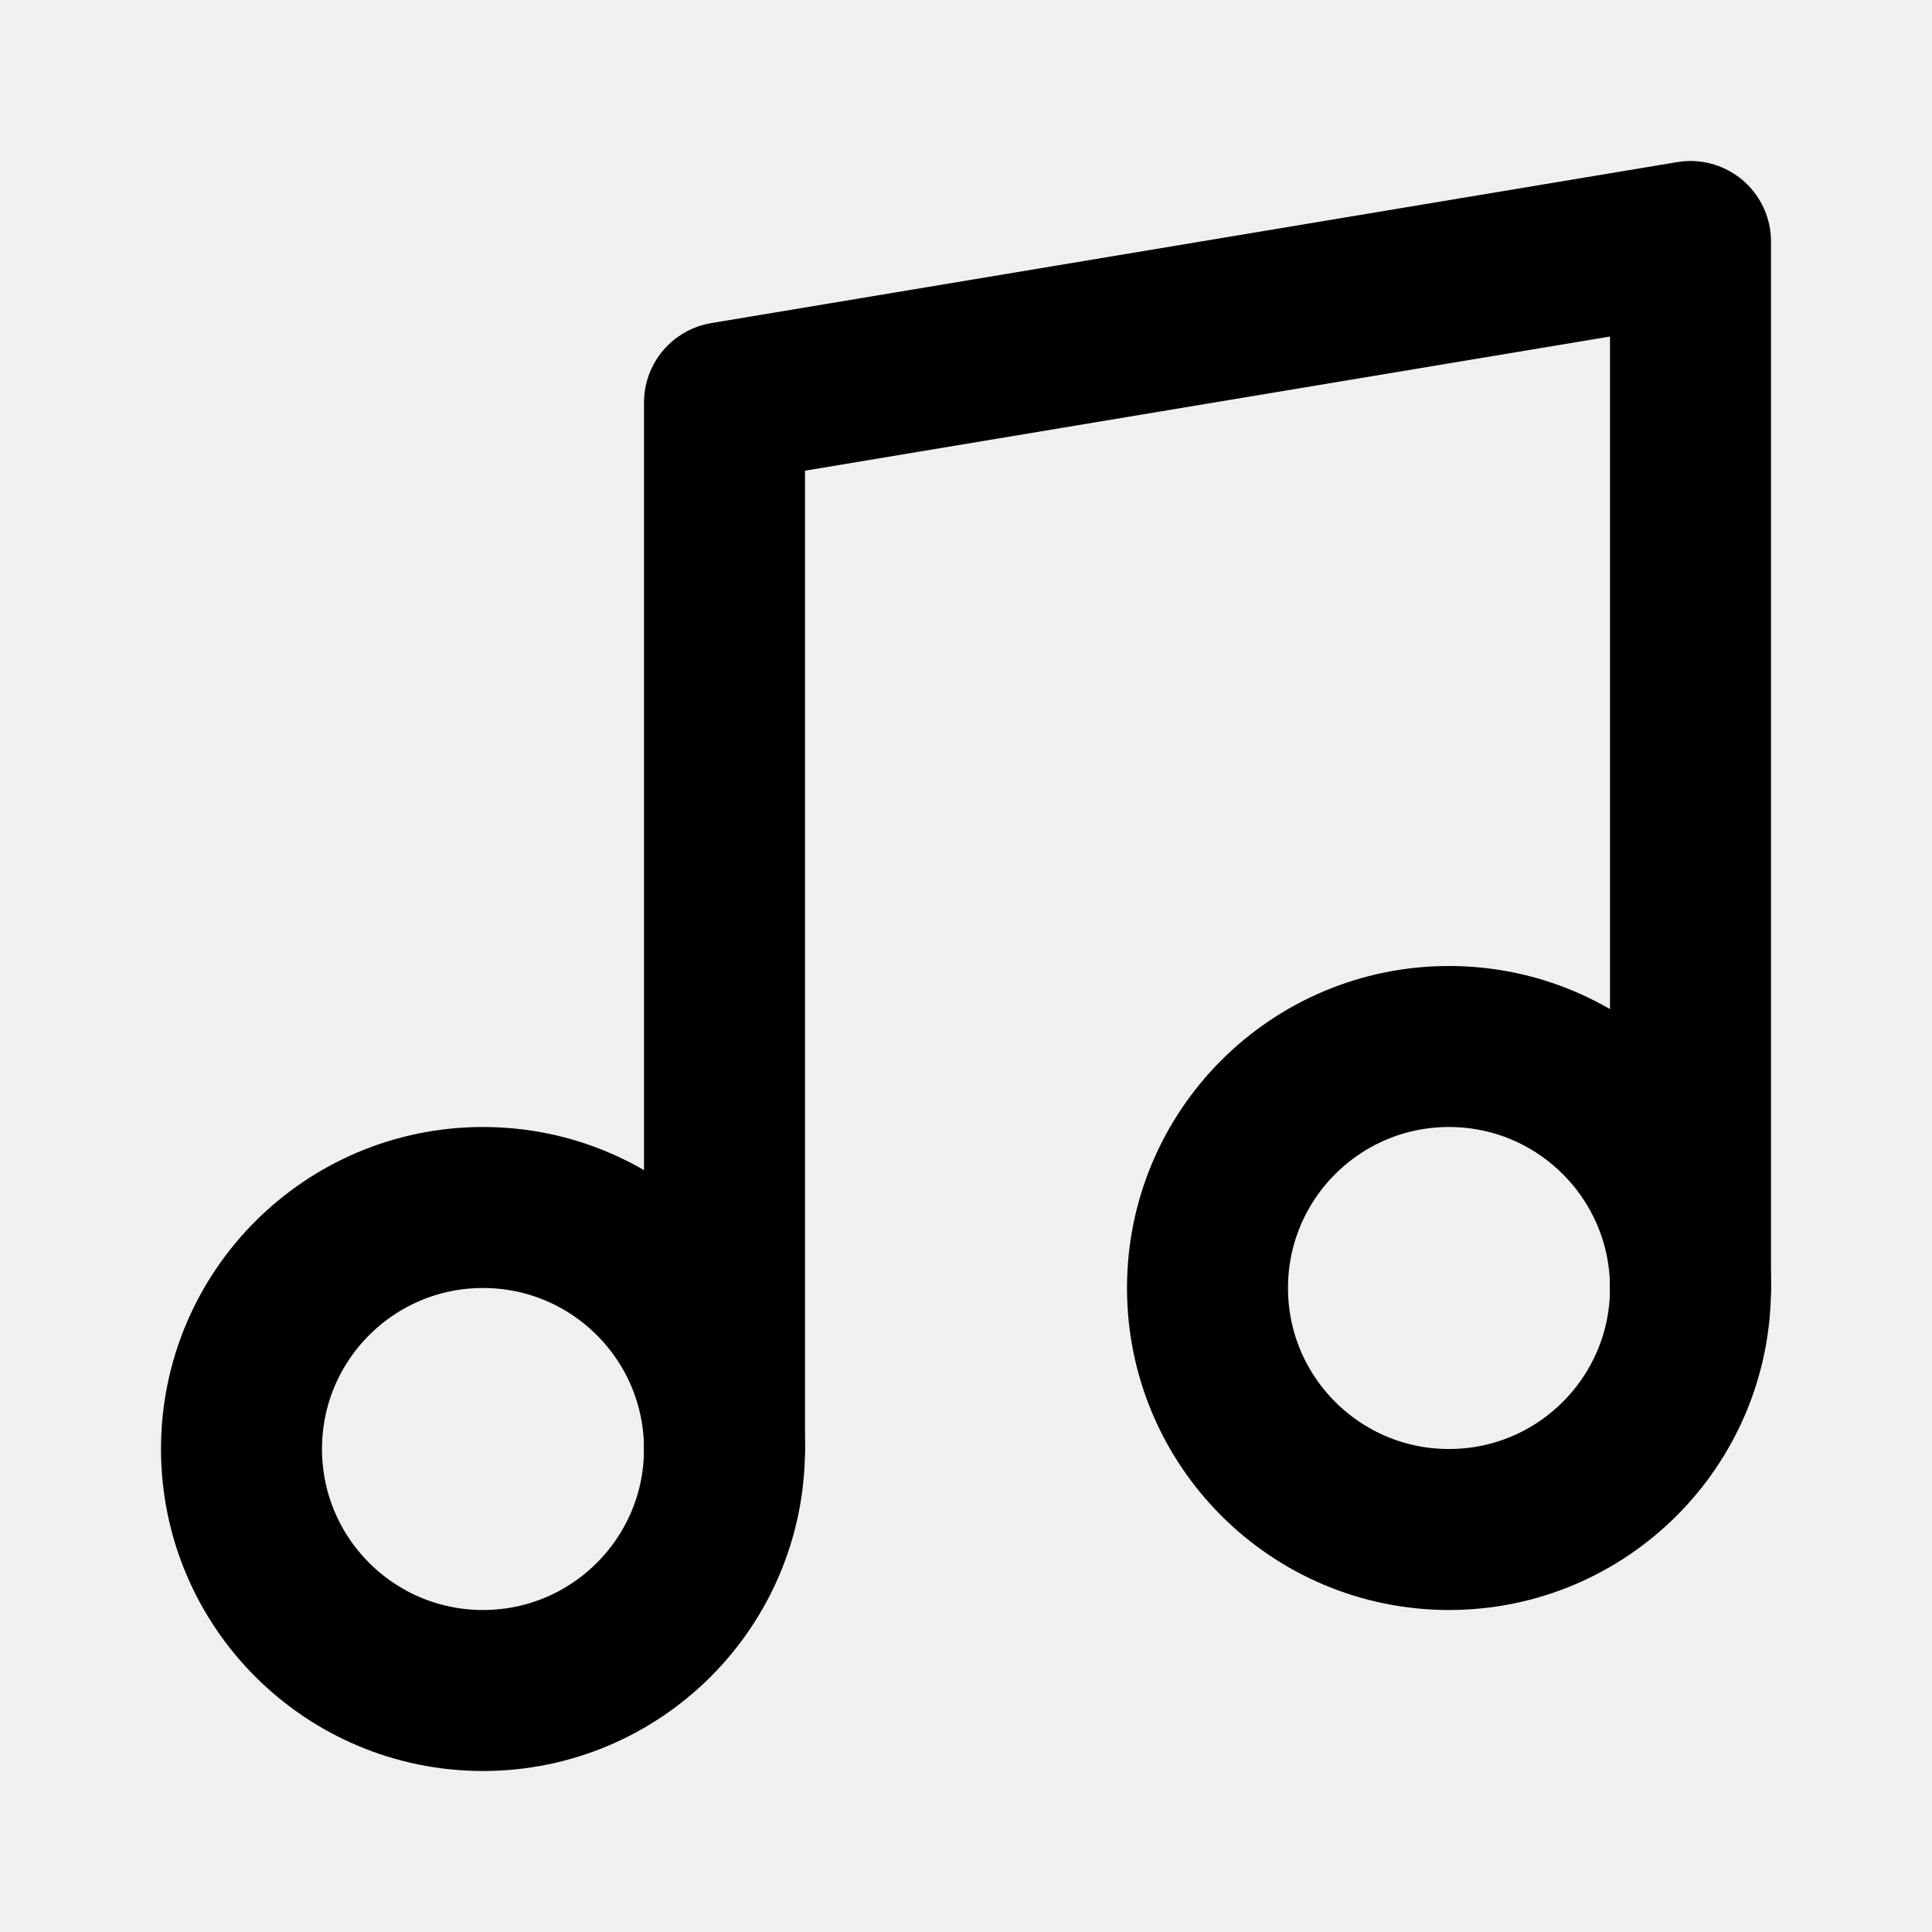
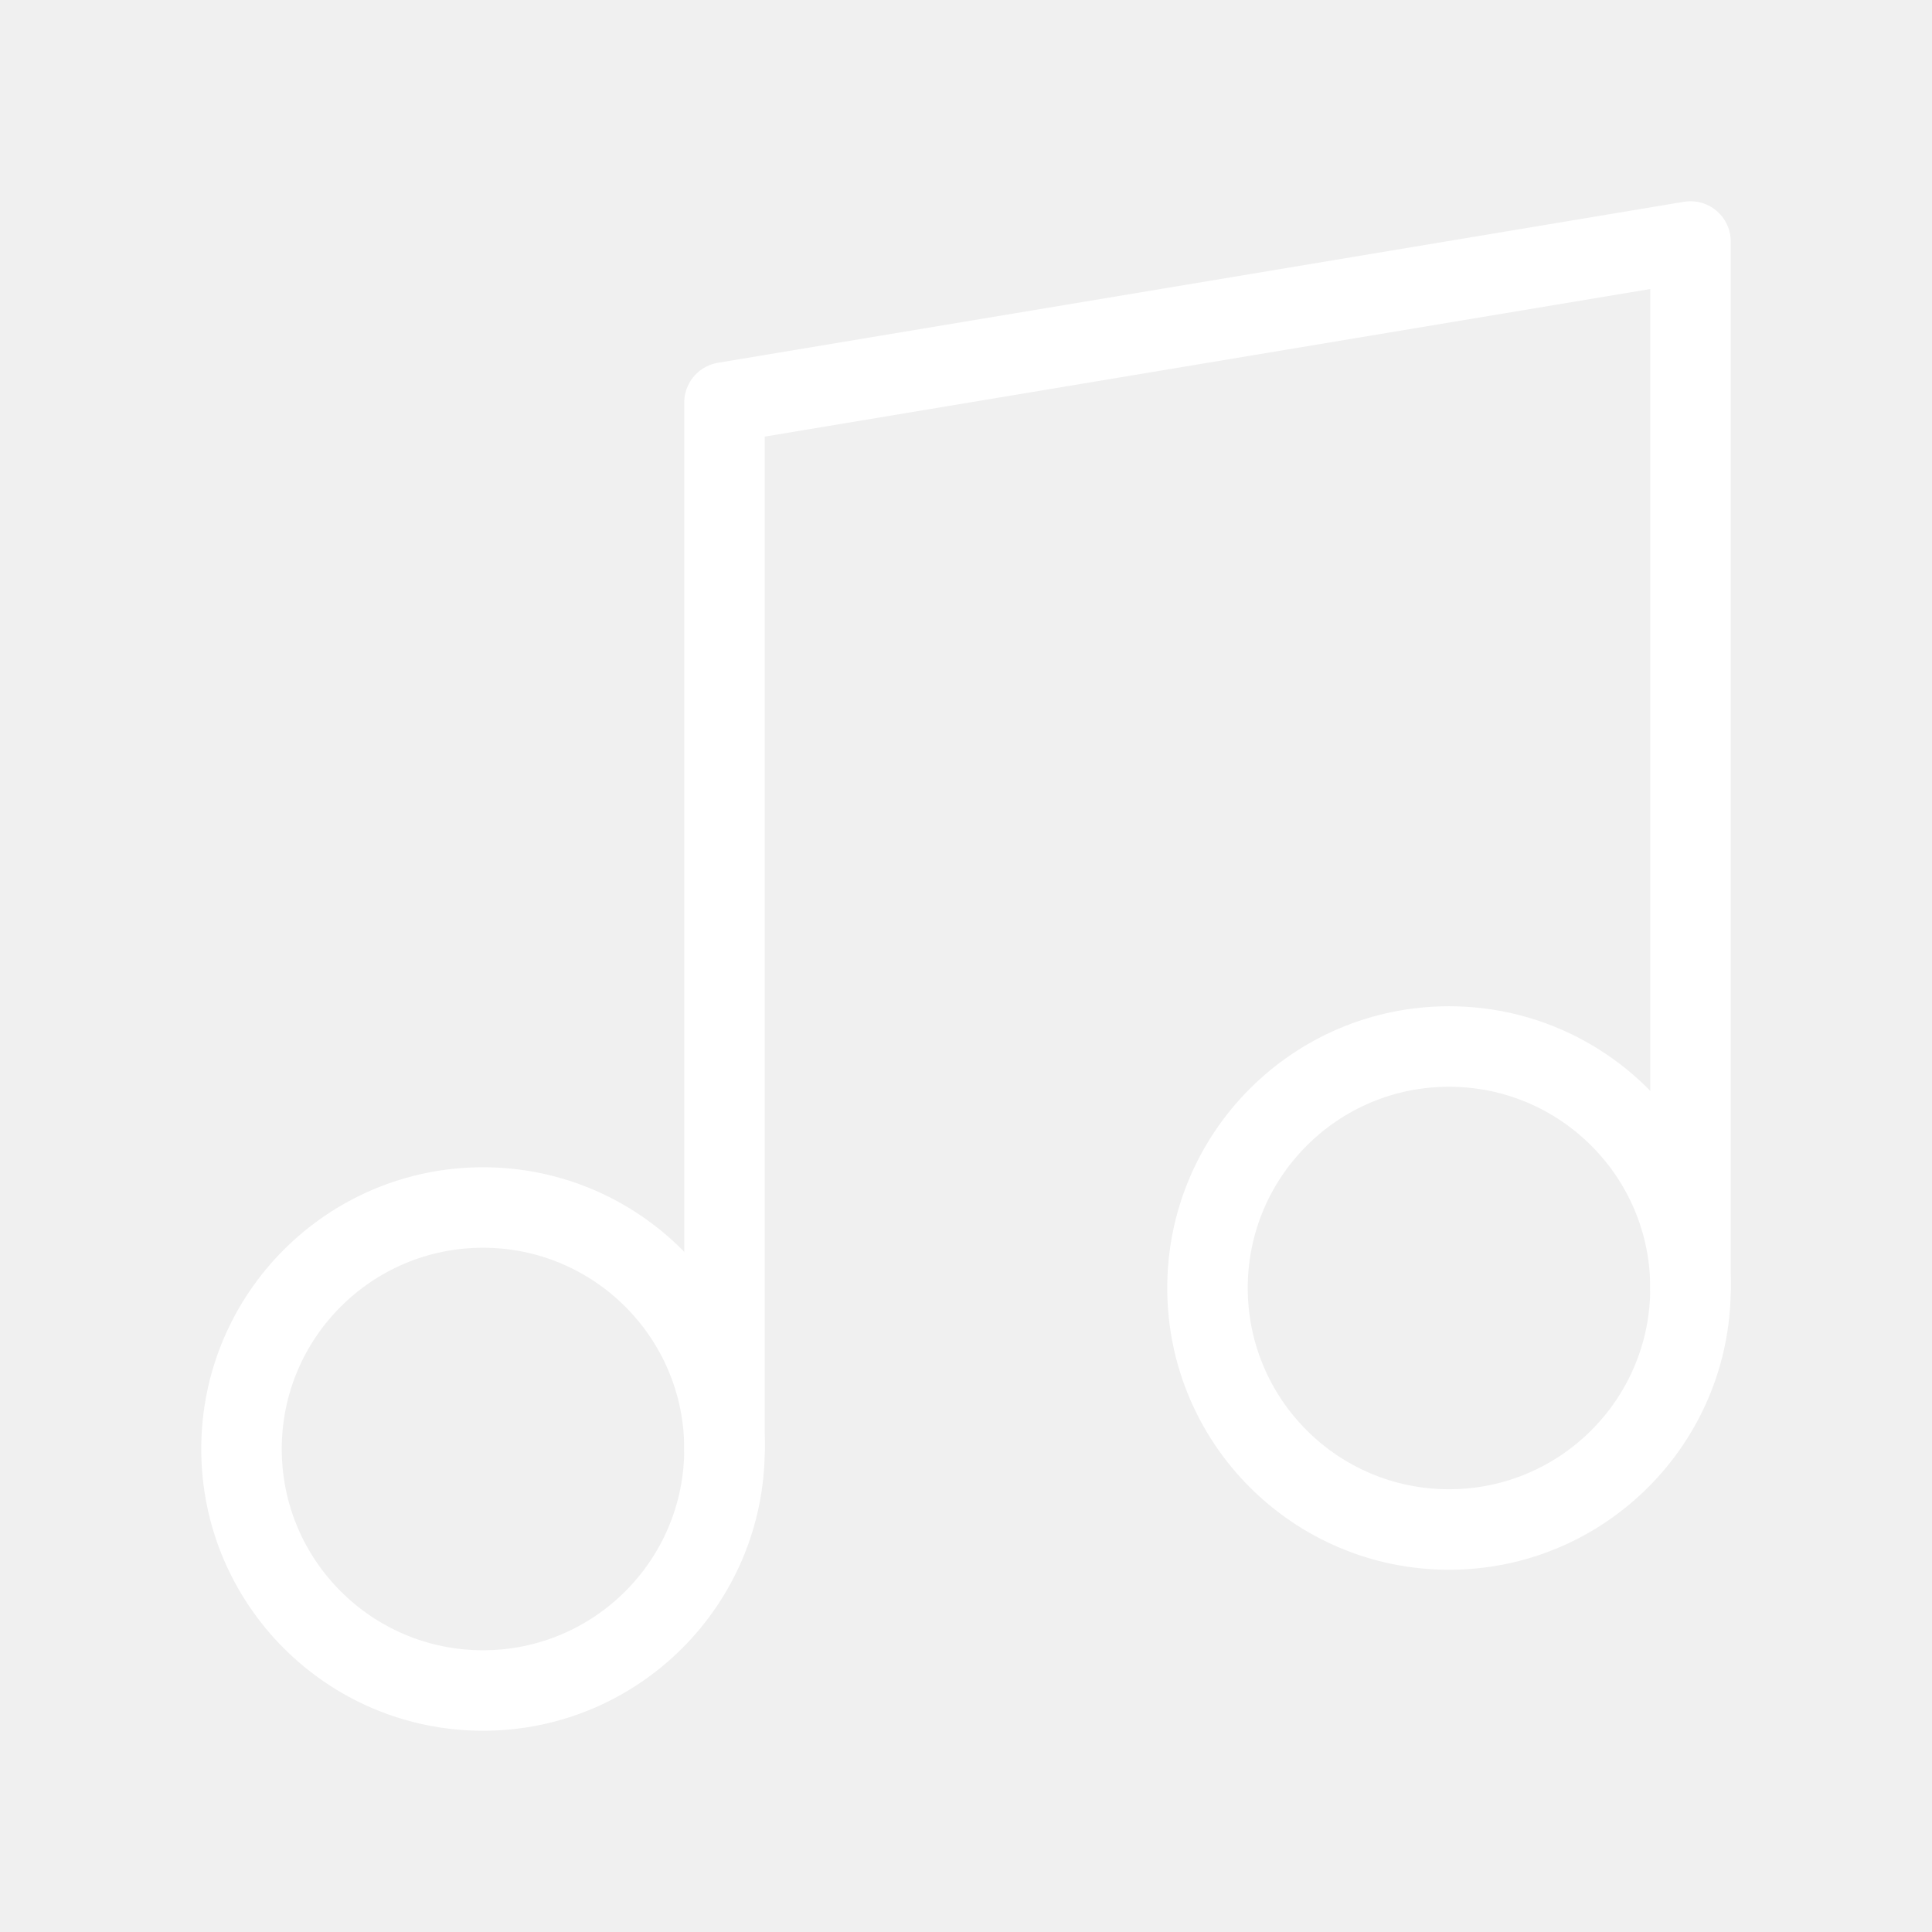
- <svg xmlns="http://www.w3.org/2000/svg" width="24" height="24" viewBox="0 0 24 24" fill="none" stroke="currentColor" stroke-width="2" stroke-linecap="round" stroke-linejoin="round" class="feather feather-music">
+ <svg xmlns="http://www.w3.org/2000/svg" width="100" height="100" viewBox="0 0 24 24" fill="none" stroke="#fff" stroke-width="1" stroke-linecap="round" stroke-linejoin="round" class="feather feather-music">
  <path d="M9 18V5l12-2v13" />
  <circle cx="6" cy="18" r="3" />
  <circle cx="18" cy="16" r="3" />
</svg>
